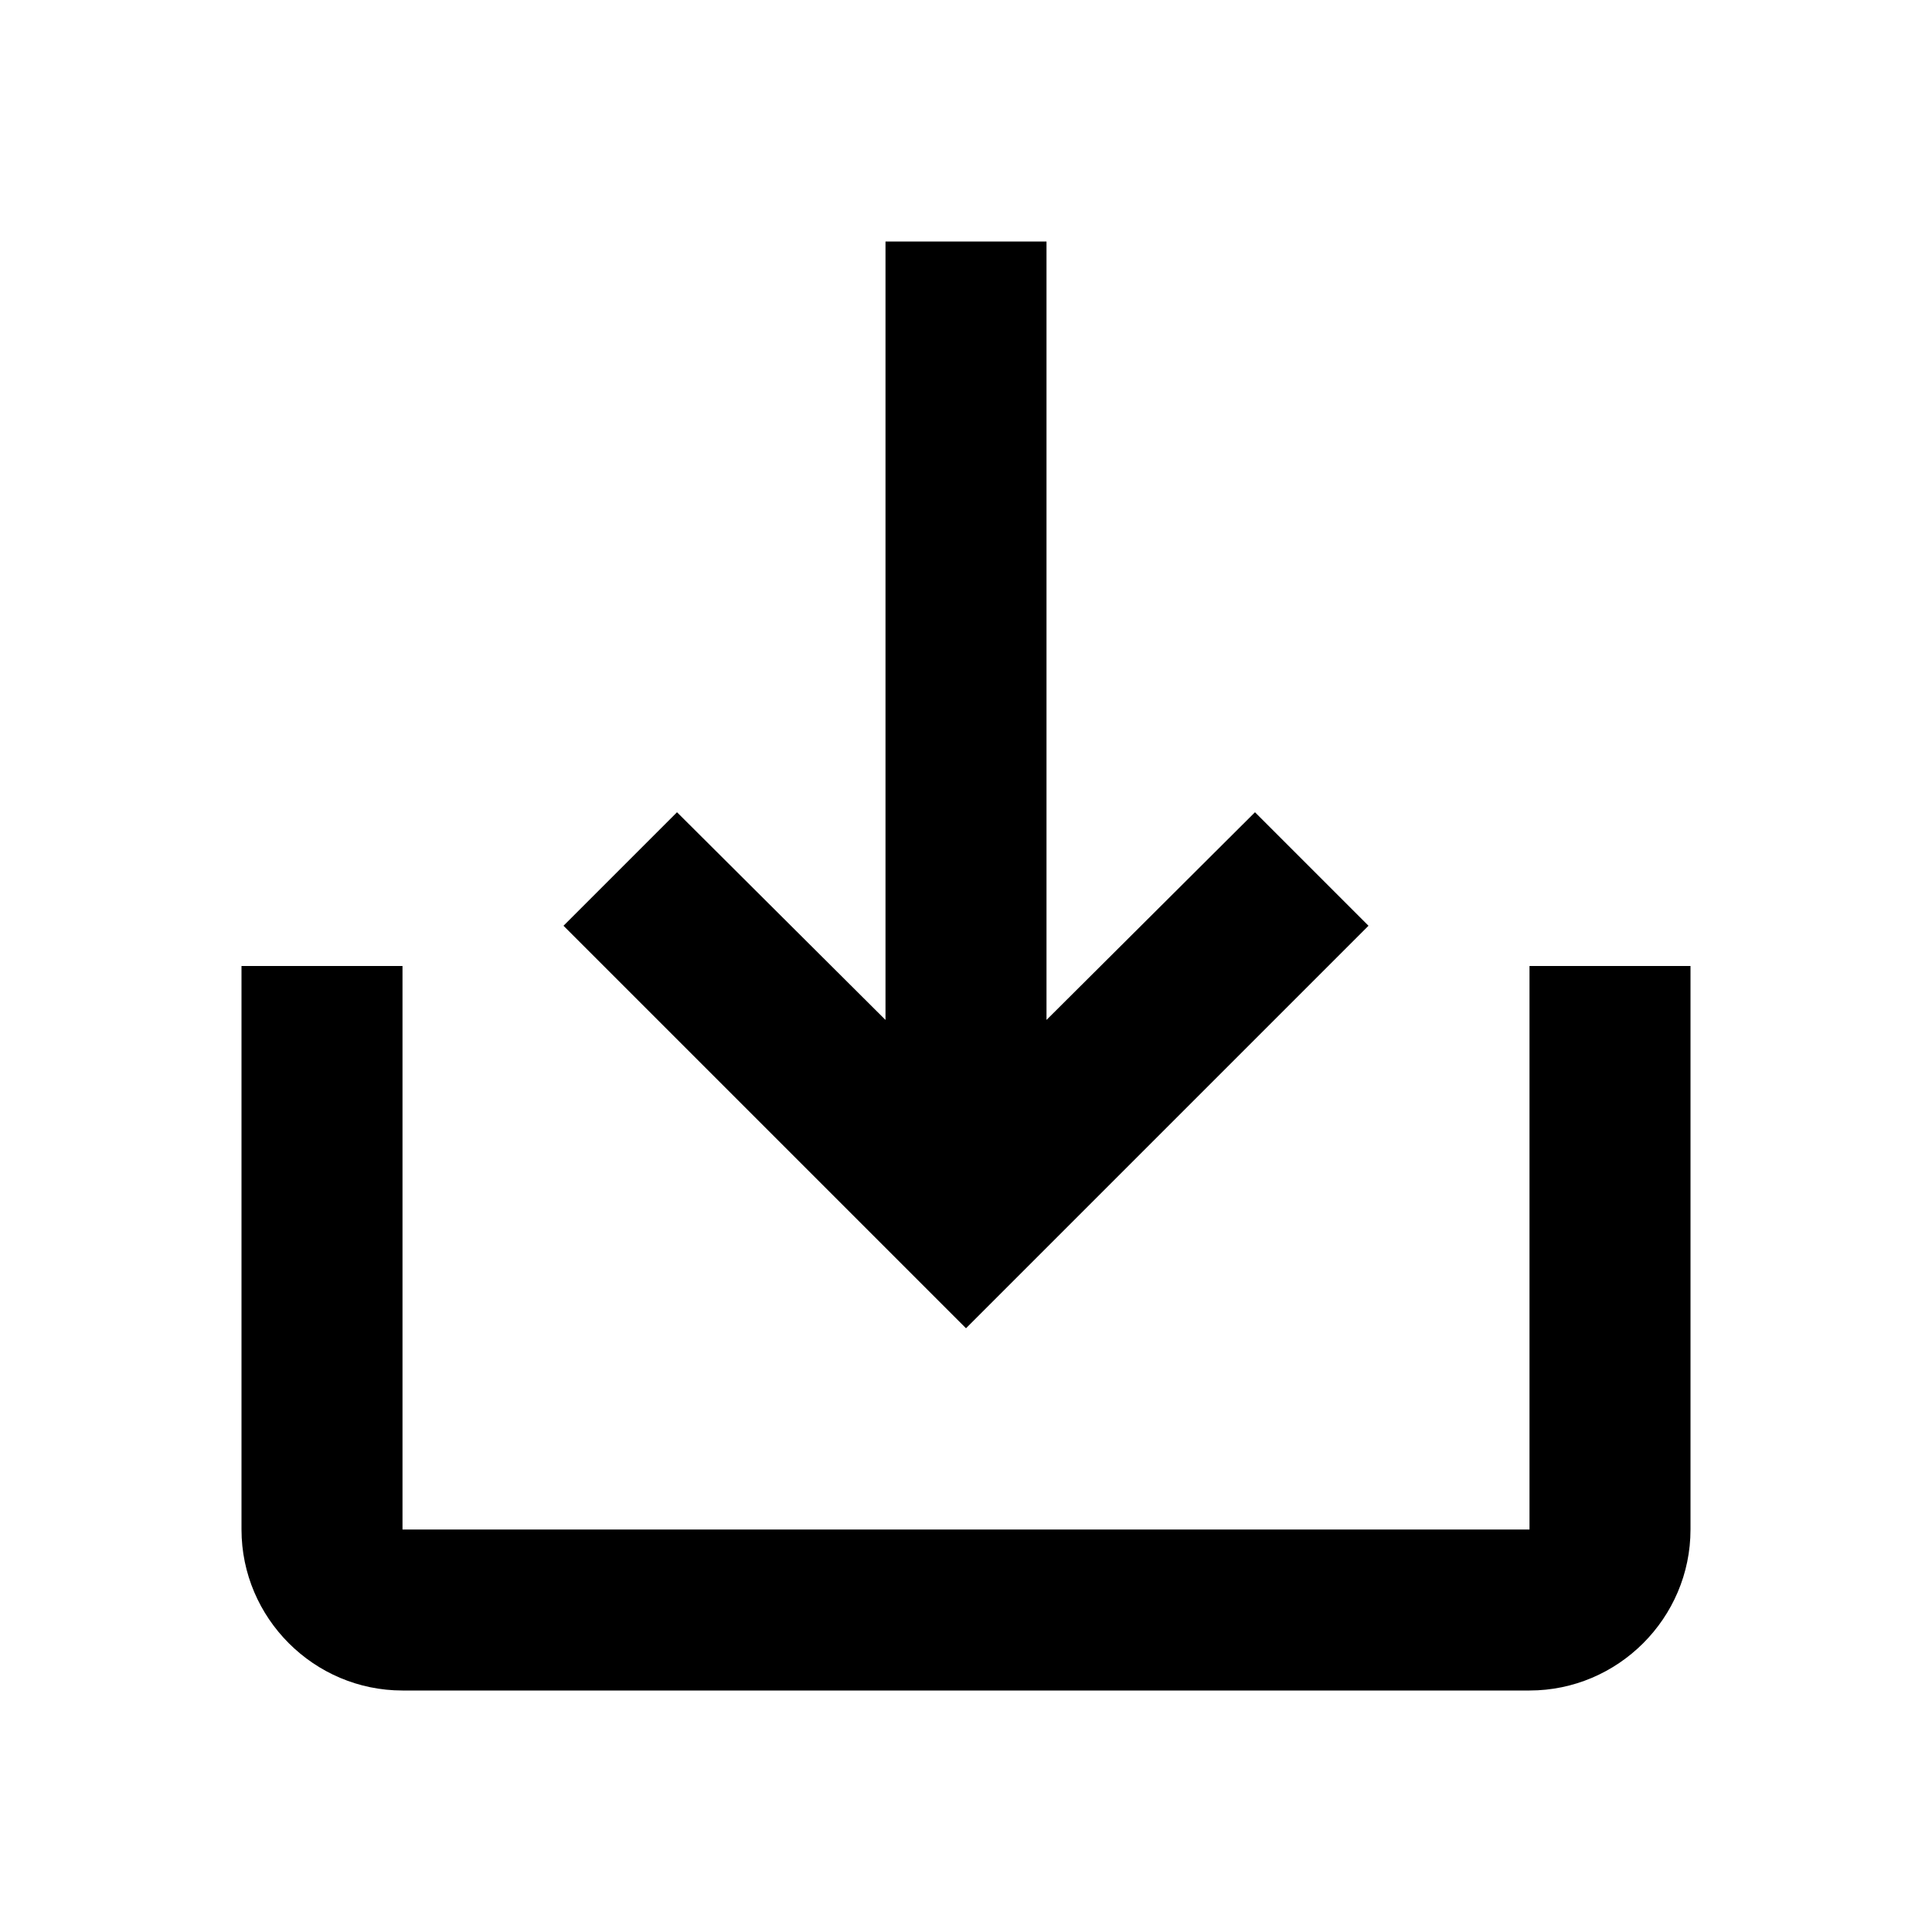
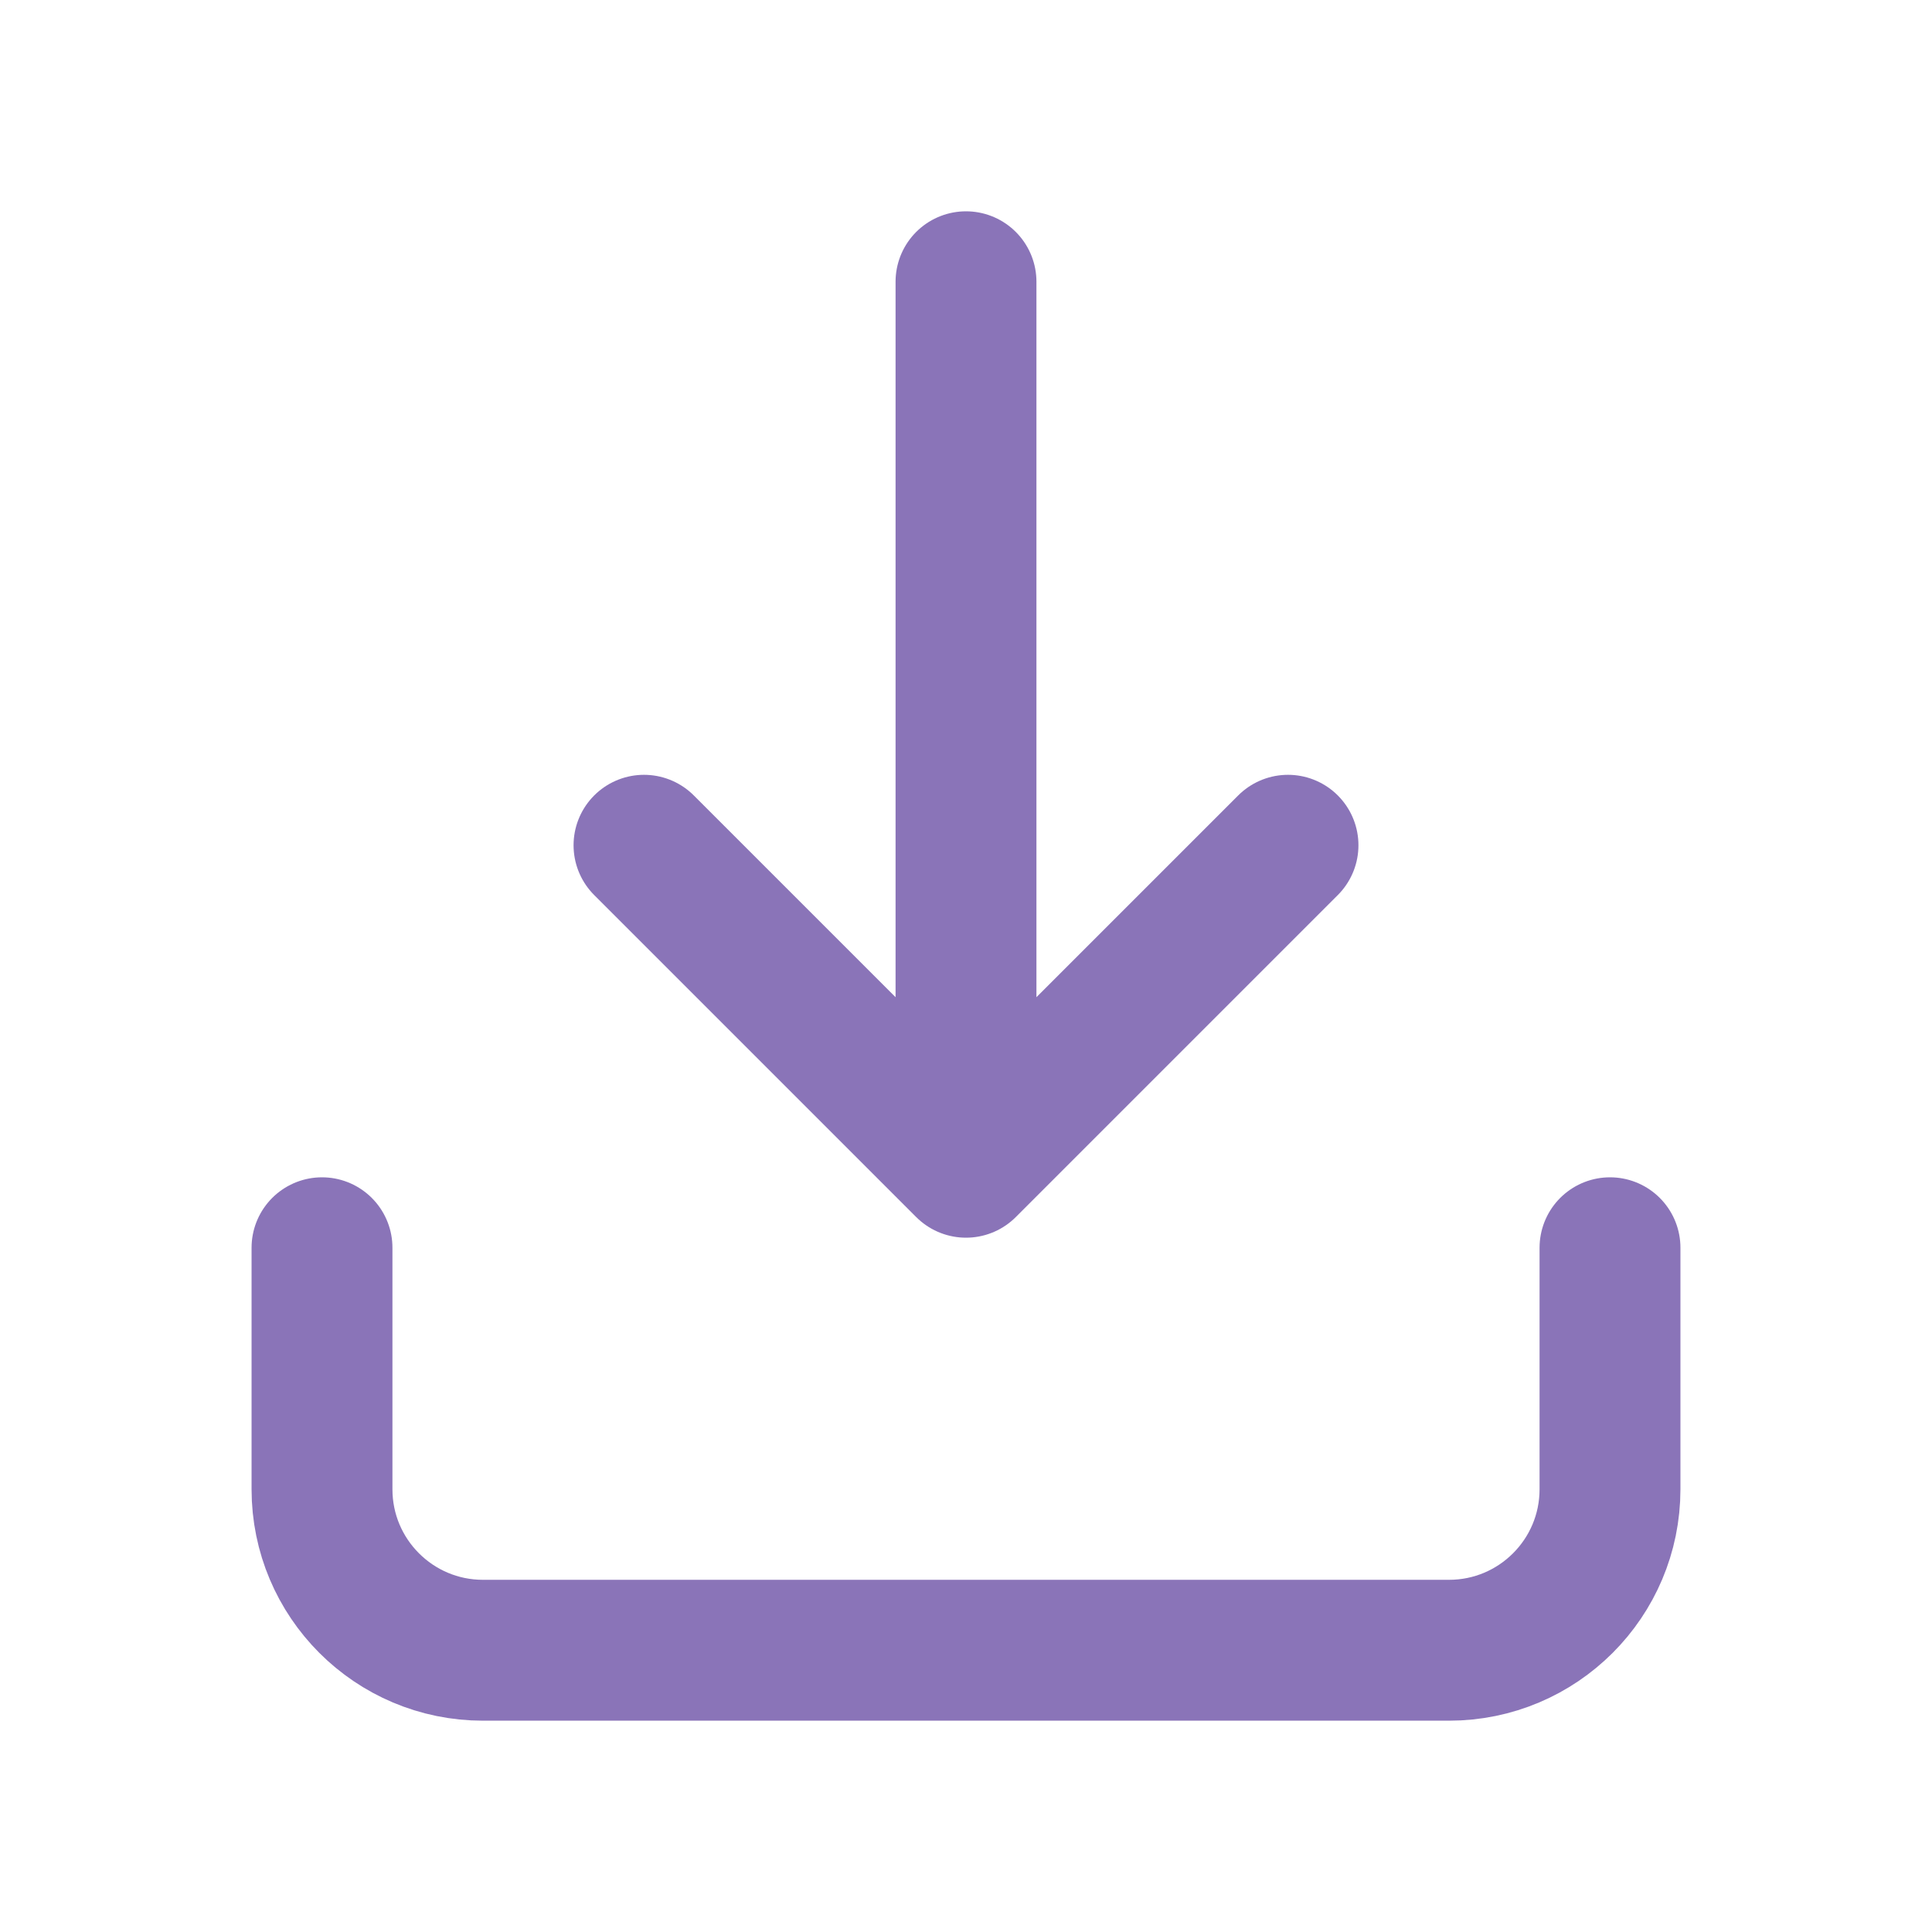
- <svg xmlns="http://www.w3.org/2000/svg" viewBox="0 0 24 24" fill="#000000">
-   <path d="M19 12v7H5v-7H3v7c0 1.1.9 2 2 2h14c1.1 0 2-.9 2-2v-7h-2zm-6 .67l2.59-2.58L17 11.5l-5 5-5-5 1.41-1.41L11 12.67V3h2v9.67z" />
+ <svg xmlns="http://www.w3.org/2000/svg" viewBox="0 0 24 24" fill="none" stroke="#8a74b8" stroke-width="1.75" stroke-linecap="round" stroke-linejoin="round">
+   <path d="M12 3.5v11m-4-4 4 4 4-4M4 15.5v3a2 2 0 0 0 2 2h12a2 2 0 0 0 2-2v-3" />
</svg>
